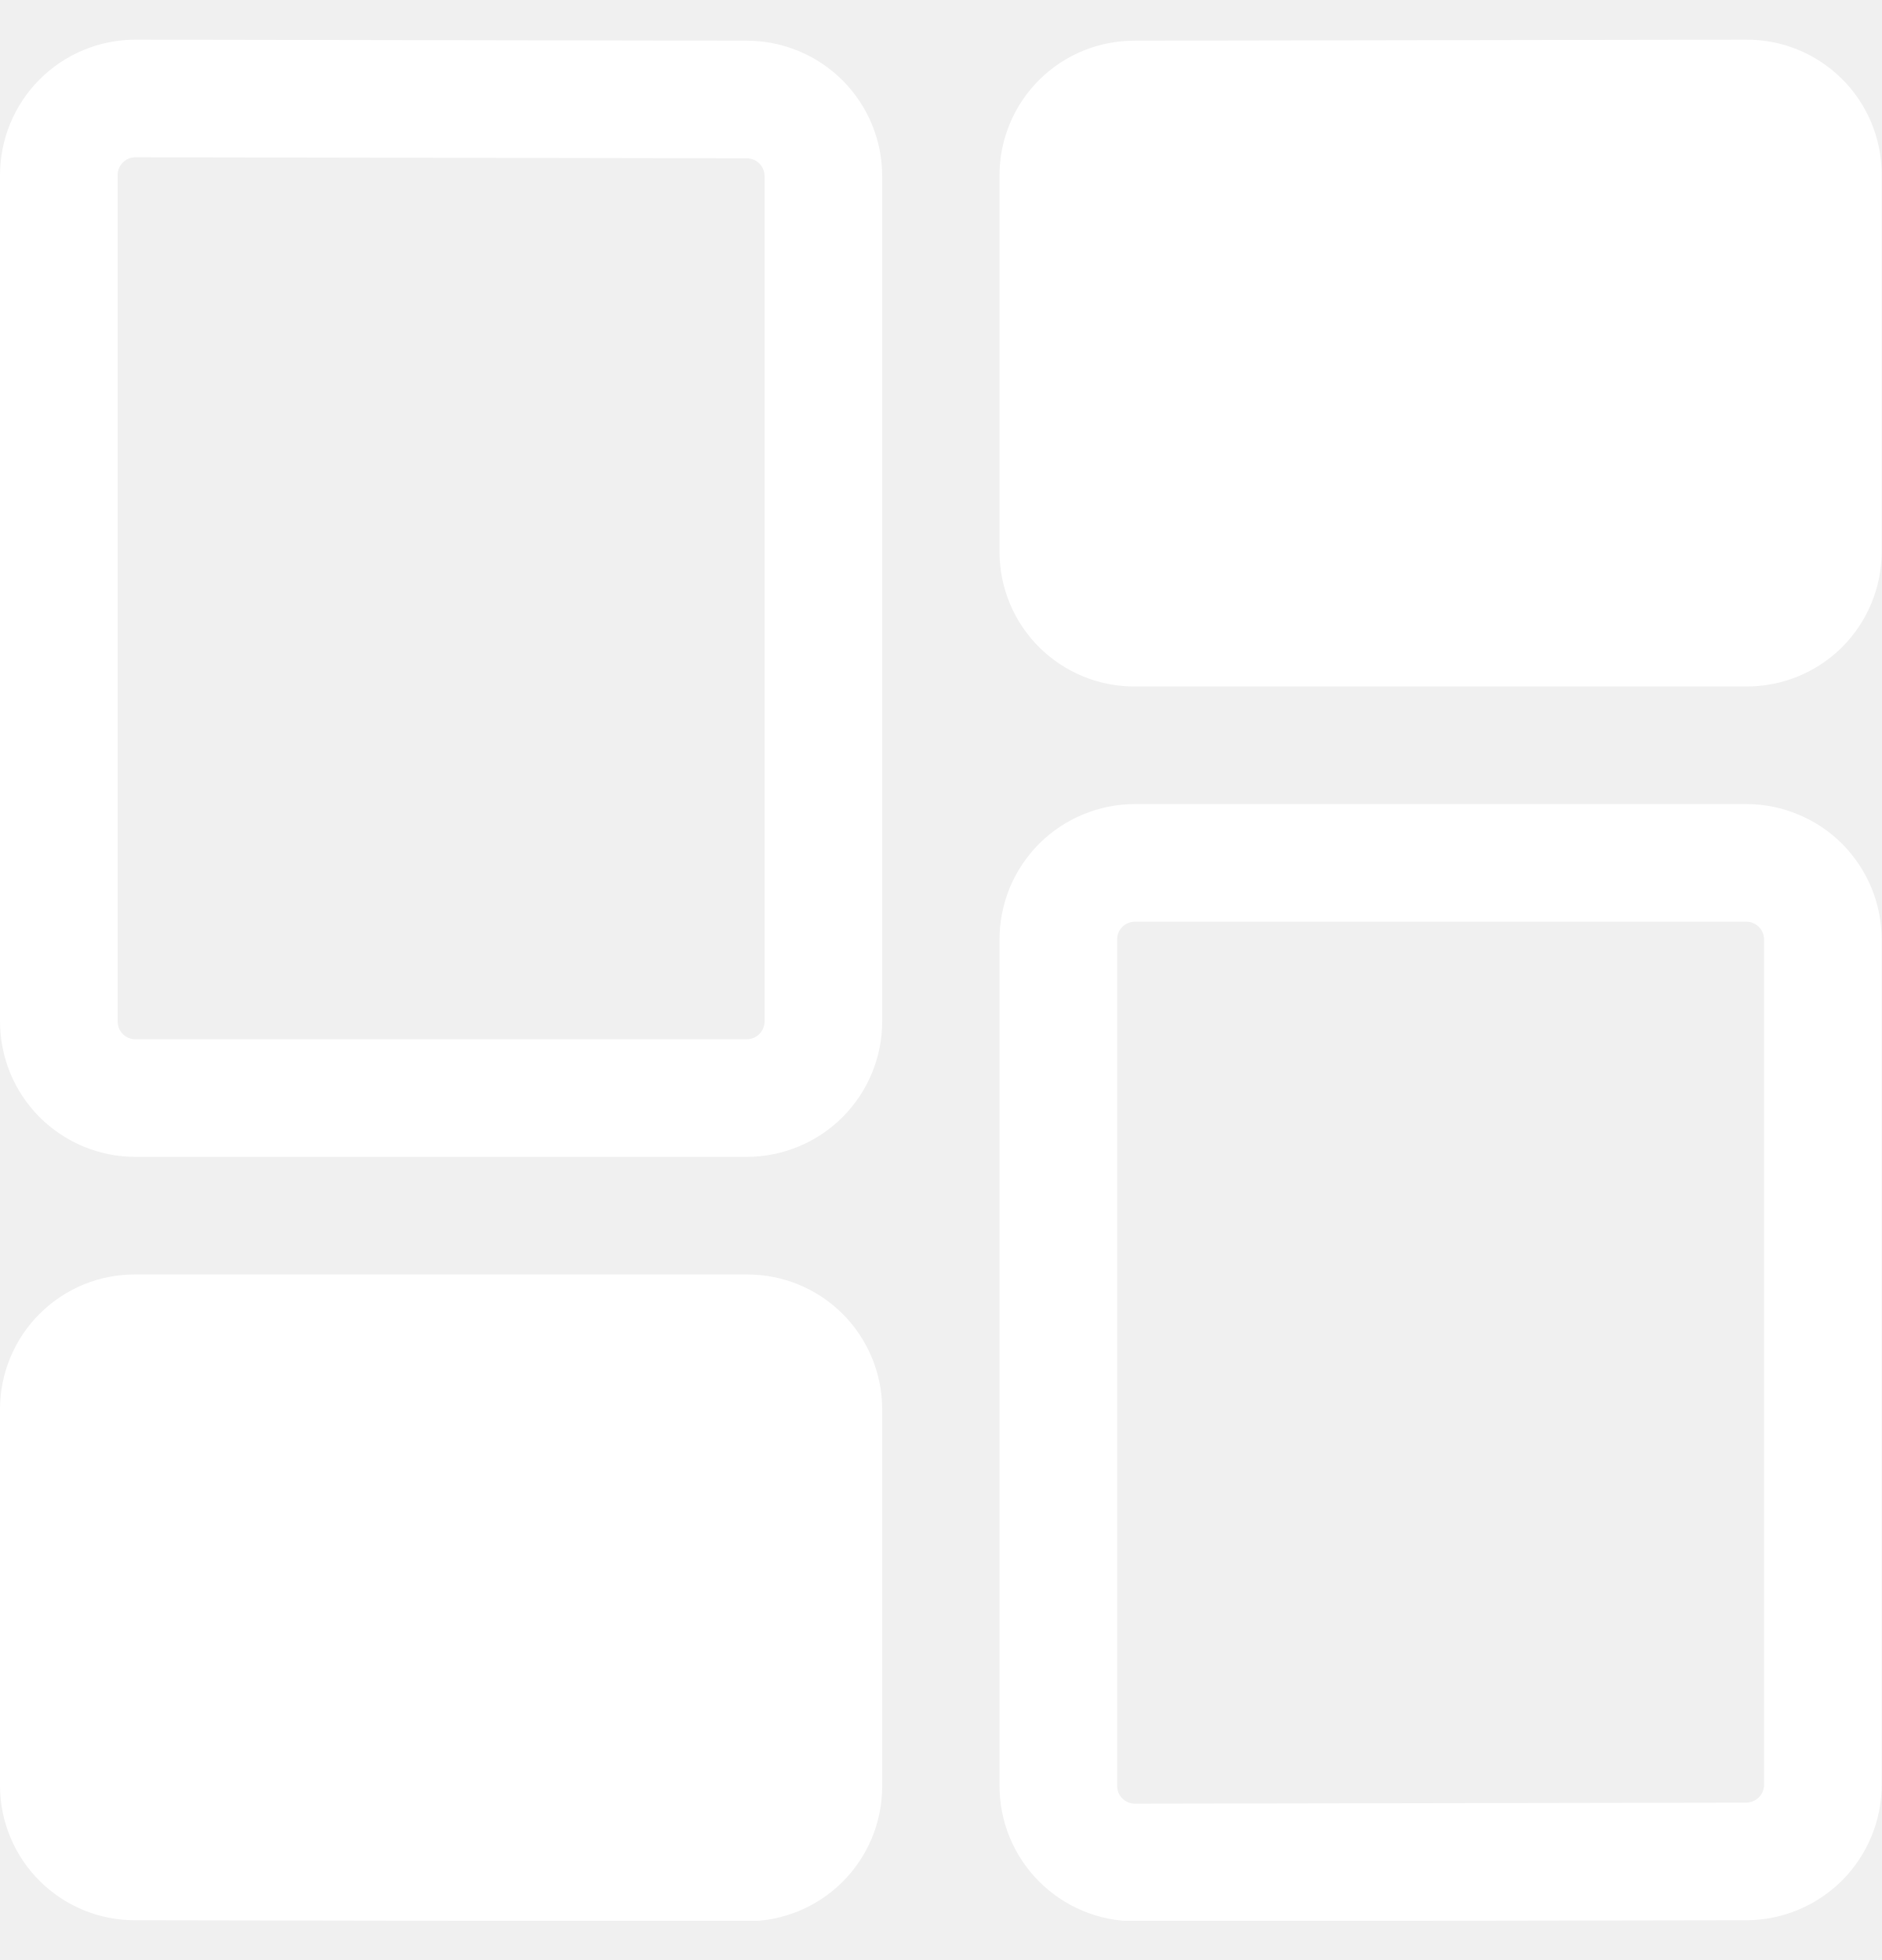
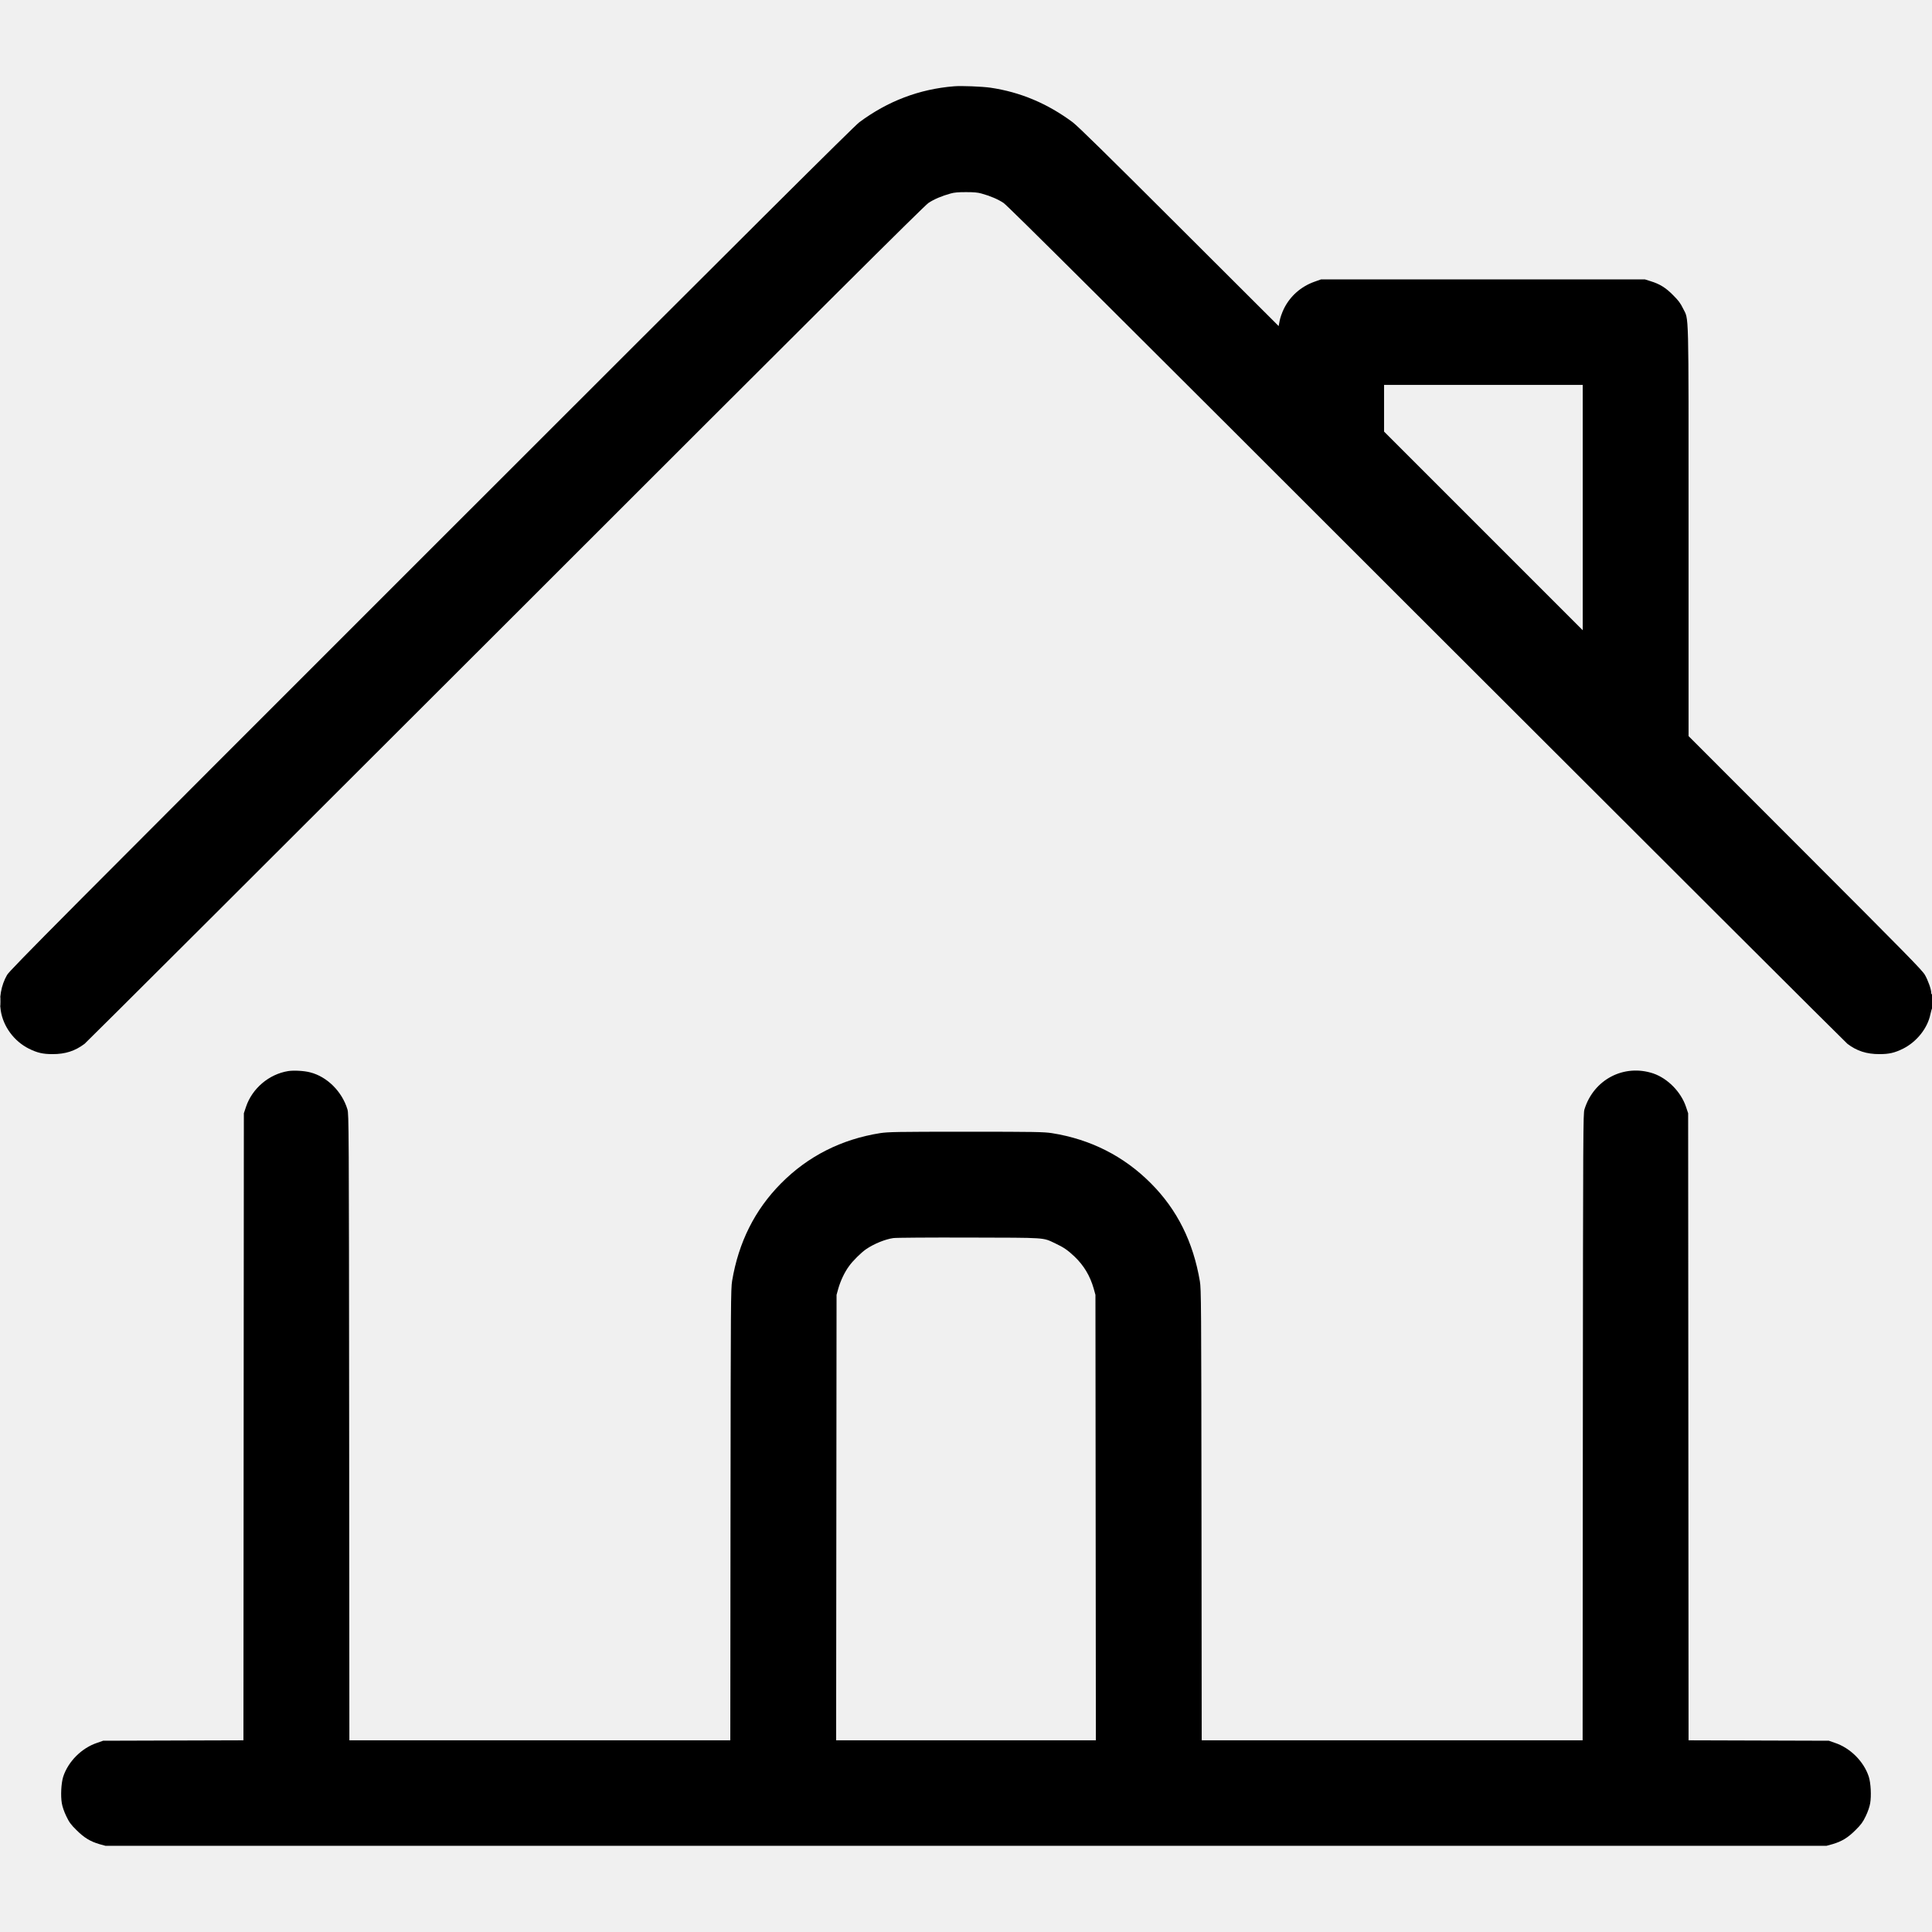
- <svg xmlns="http://www.w3.org/2000/svg" width="24" height="25" viewBox="0 0 24 25" fill="none">
-   <g clip-path="url(#clip0_463_413)">
-     <path d="M10.5 13.026C10.501 13.285 10.398 13.534 10.215 13.718C10.033 13.901 9.784 14.005 9.525 14.006H1.725C1.597 14.006 1.47 13.98 1.351 13.931C1.233 13.881 1.125 13.809 1.034 13.718C0.944 13.627 0.872 13.519 0.823 13.4C0.775 13.281 0.75 13.154 0.75 13.026V2.236C0.75 2.107 0.775 1.98 0.824 1.861C0.873 1.743 0.944 1.635 1.035 1.544C1.126 1.453 1.233 1.38 1.352 1.331C1.47 1.282 1.598 1.256 1.726 1.256L9.526 1.269C9.785 1.27 10.033 1.374 10.216 1.557C10.398 1.741 10.501 1.99 10.5 2.249V13.026Z" stroke="white" stroke-width="1.5" stroke-linecap="round" stroke-linejoin="round" />
-     <path d="M23.246 7.044C23.244 7.301 23.14 7.546 22.958 7.727C22.775 7.907 22.528 8.007 22.271 8.006H14.471C14.344 8.007 14.218 7.983 14.1 7.935C13.982 7.887 13.875 7.816 13.784 7.727C13.694 7.638 13.621 7.531 13.572 7.414C13.523 7.297 13.497 7.171 13.496 7.044V2.231C13.498 1.974 13.601 1.729 13.783 1.549C13.966 1.368 14.212 1.268 14.469 1.269L22.269 1.256C22.526 1.254 22.773 1.354 22.957 1.535C23.14 1.715 23.244 1.961 23.246 2.218V7.044Z" fill="white" stroke="white" stroke-width="1.5" stroke-linecap="round" stroke-linejoin="round" />
-     <path d="M10.5 22.791C10.499 22.918 10.473 23.044 10.424 23.162C10.374 23.279 10.302 23.386 10.211 23.476C10.121 23.565 10.013 23.636 9.895 23.684C9.777 23.732 9.651 23.757 9.523 23.756L1.723 23.743C1.466 23.744 1.219 23.643 1.037 23.462C0.855 23.282 0.751 23.036 0.75 22.779V17.97C0.751 17.843 0.776 17.717 0.826 17.599C0.875 17.482 0.947 17.375 1.038 17.286C1.128 17.196 1.236 17.125 1.353 17.077C1.471 17.029 1.598 17.005 1.725 17.006H9.525C9.782 17.005 10.029 17.105 10.212 17.286C10.395 17.467 10.498 17.713 10.5 17.97V22.791Z" fill="white" stroke="white" stroke-width="1.5" stroke-linecap="round" stroke-linejoin="round" />
-     <path d="M14.472 23.756C14.344 23.756 14.216 23.73 14.098 23.681C13.979 23.631 13.871 23.559 13.781 23.468C13.69 23.377 13.618 23.268 13.569 23.15C13.521 23.031 13.496 22.903 13.496 22.775V11.987C13.496 11.858 13.521 11.731 13.569 11.612C13.618 11.494 13.69 11.386 13.78 11.294C13.871 11.203 13.978 11.131 14.097 11.082C14.216 11.032 14.343 11.006 14.471 11.006H22.271C22.399 11.006 22.526 11.032 22.645 11.082C22.764 11.131 22.871 11.203 22.962 11.294C23.052 11.386 23.124 11.494 23.173 11.612C23.221 11.731 23.246 11.858 23.246 11.987V22.762C23.247 23.021 23.144 23.27 22.962 23.454C22.779 23.637 22.531 23.741 22.272 23.743L14.472 23.756Z" stroke="white" stroke-width="1.5" stroke-linecap="round" stroke-linejoin="round" />
-   </g>
-   <defs>
-     <clipPath id="clip0_463_413">
-       <rect width="24" height="24" fill="white" transform="translate(0 0.5)" />
-     </clipPath>
-   </defs>
+ <svg xmlns="http://www.w3.org/2000/svg" width="18" height="18" viewBox="0 0 18 18" fill="none">
+   <path fill-rule="evenodd" clip-rule="evenodd" d="M8.888 0.804C8.565 0.83 8.271 0.942 8.006 1.139C7.954 1.179 7.041 2.087 4.017 5.111C0.569 8.558 0.092 9.038 0.066 9.083C0.01 9.18 -0.011 9.301 0.007 9.415C0.03 9.564 0.131 9.701 0.269 9.77C0.348 9.809 0.399 9.821 0.49 9.821C0.609 9.821 0.699 9.792 0.788 9.725C0.804 9.713 2.568 7.953 4.709 5.814C7.66 2.864 8.612 1.916 8.65 1.891C8.702 1.856 8.776 1.825 8.856 1.803C8.89 1.793 8.929 1.79 9 1.79C9.071 1.79 9.11 1.793 9.144 1.803C9.224 1.825 9.298 1.856 9.35 1.891C9.388 1.916 10.34 2.864 13.291 5.814C15.432 7.953 17.196 9.713 17.212 9.725C17.3 9.792 17.391 9.821 17.51 9.821C17.601 9.821 17.652 9.809 17.731 9.77C17.858 9.706 17.959 9.579 17.985 9.45C17.99 9.426 17.997 9.401 18.001 9.394C18.01 9.377 18.009 9.257 18 9.263C17.996 9.265 17.993 9.26 17.993 9.25C17.993 9.217 17.963 9.134 17.934 9.083C17.909 9.039 17.758 8.886 16.818 7.945L15.732 6.858V4.951C15.732 2.82 15.736 2.989 15.68 2.873C15.656 2.824 15.637 2.799 15.588 2.75C15.52 2.681 15.464 2.646 15.379 2.62L15.325 2.603H13.817H12.308L12.246 2.625C12.12 2.67 12.02 2.759 11.962 2.876C11.944 2.913 11.927 2.962 11.922 2.99L11.913 3.038L10.987 2.114C10.305 1.433 10.044 1.177 9.994 1.139C9.76 0.965 9.507 0.858 9.228 0.817C9.15 0.806 8.956 0.798 8.888 0.804ZM12.895 3.803V4.021L13.82 4.946L14.746 5.872V4.729V3.586H13.82H12.895V3.803ZM0.003 9.331C0.003 9.369 0.004 9.384 0.005 9.365C0.007 9.347 0.007 9.316 0.005 9.297C0.004 9.278 0.003 9.294 0.003 9.331ZM2.685 9.979C2.506 10.008 2.35 10.14 2.292 10.312L2.272 10.372L2.27 13.293L2.268 16.214L1.615 16.216L0.961 16.218L0.904 16.238C0.76 16.286 0.635 16.412 0.589 16.553C0.57 16.613 0.564 16.731 0.576 16.8C0.581 16.832 0.597 16.878 0.617 16.92C0.645 16.978 0.659 16.998 0.712 17.05C0.783 17.121 0.84 17.156 0.925 17.181L0.983 17.197H9H17.017L17.075 17.181C17.16 17.156 17.217 17.121 17.288 17.05C17.34 16.998 17.355 16.978 17.383 16.92C17.403 16.878 17.419 16.832 17.424 16.8C17.436 16.731 17.43 16.613 17.411 16.553C17.365 16.412 17.24 16.286 17.096 16.238L17.039 16.218L16.385 16.216L15.732 16.214L15.73 13.293L15.728 10.372L15.708 10.312C15.661 10.172 15.537 10.047 15.403 10.001C15.13 9.91 14.848 10.057 14.762 10.336C14.75 10.377 14.749 10.502 14.747 13.297L14.745 16.214H12.971H11.196L11.194 14.114C11.192 12.14 11.191 12.009 11.179 11.938C11.117 11.571 10.968 11.271 10.724 11.026C10.472 10.772 10.16 10.614 9.799 10.557C9.724 10.546 9.653 10.544 9 10.544C8.347 10.544 8.276 10.546 8.201 10.557C7.84 10.614 7.527 10.772 7.276 11.026C7.033 11.271 6.881 11.574 6.821 11.934C6.809 12.009 6.808 12.116 6.806 14.114L6.804 16.214H5.029H3.255L3.253 13.297C3.251 10.496 3.25 10.377 3.237 10.336C3.187 10.17 3.048 10.031 2.89 9.991C2.835 9.976 2.737 9.971 2.685 9.979ZM8.322 11.535C8.246 11.546 8.144 11.588 8.071 11.637C8.023 11.67 7.944 11.748 7.909 11.798C7.868 11.854 7.831 11.933 7.81 12.006L7.794 12.064L7.792 14.139L7.79 16.214H9H10.21L10.208 14.139L10.206 12.064L10.19 12.006C10.156 11.887 10.098 11.79 10.011 11.707C9.949 11.648 9.908 11.62 9.833 11.585C9.711 11.528 9.766 11.532 9.025 11.53C8.661 11.529 8.345 11.531 8.322 11.535Z" fill="currentColor" />
</svg>
